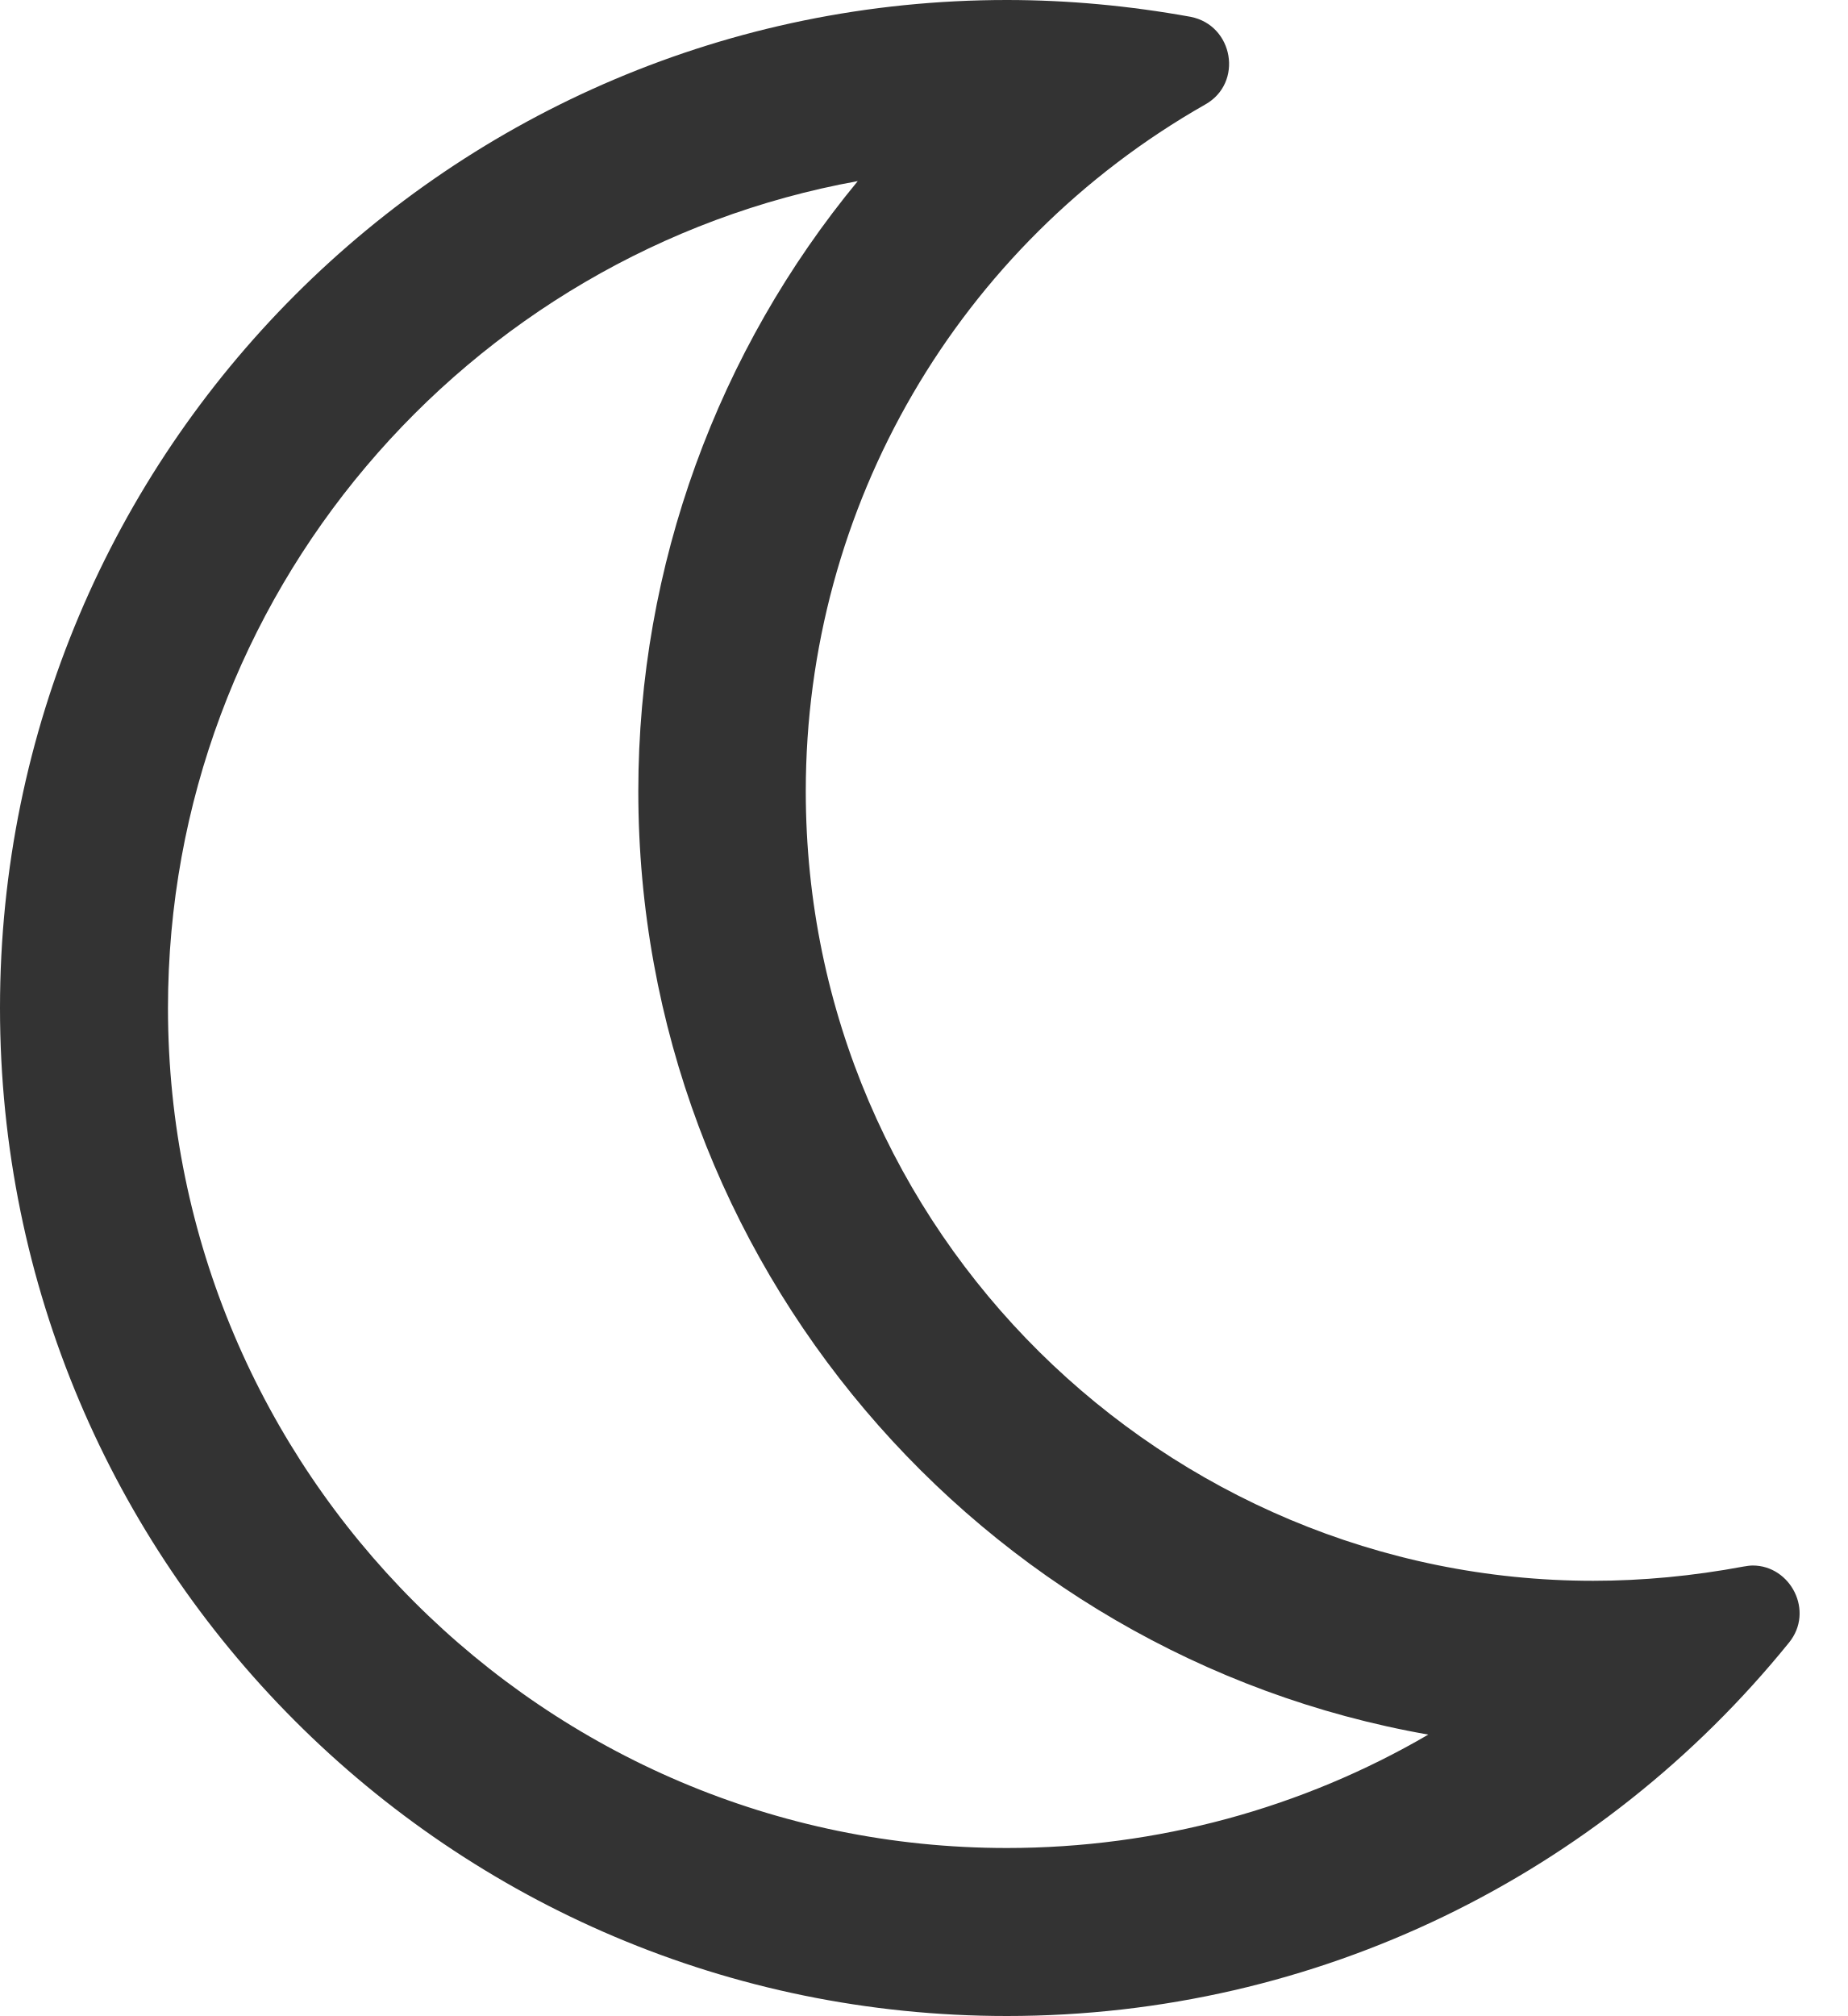
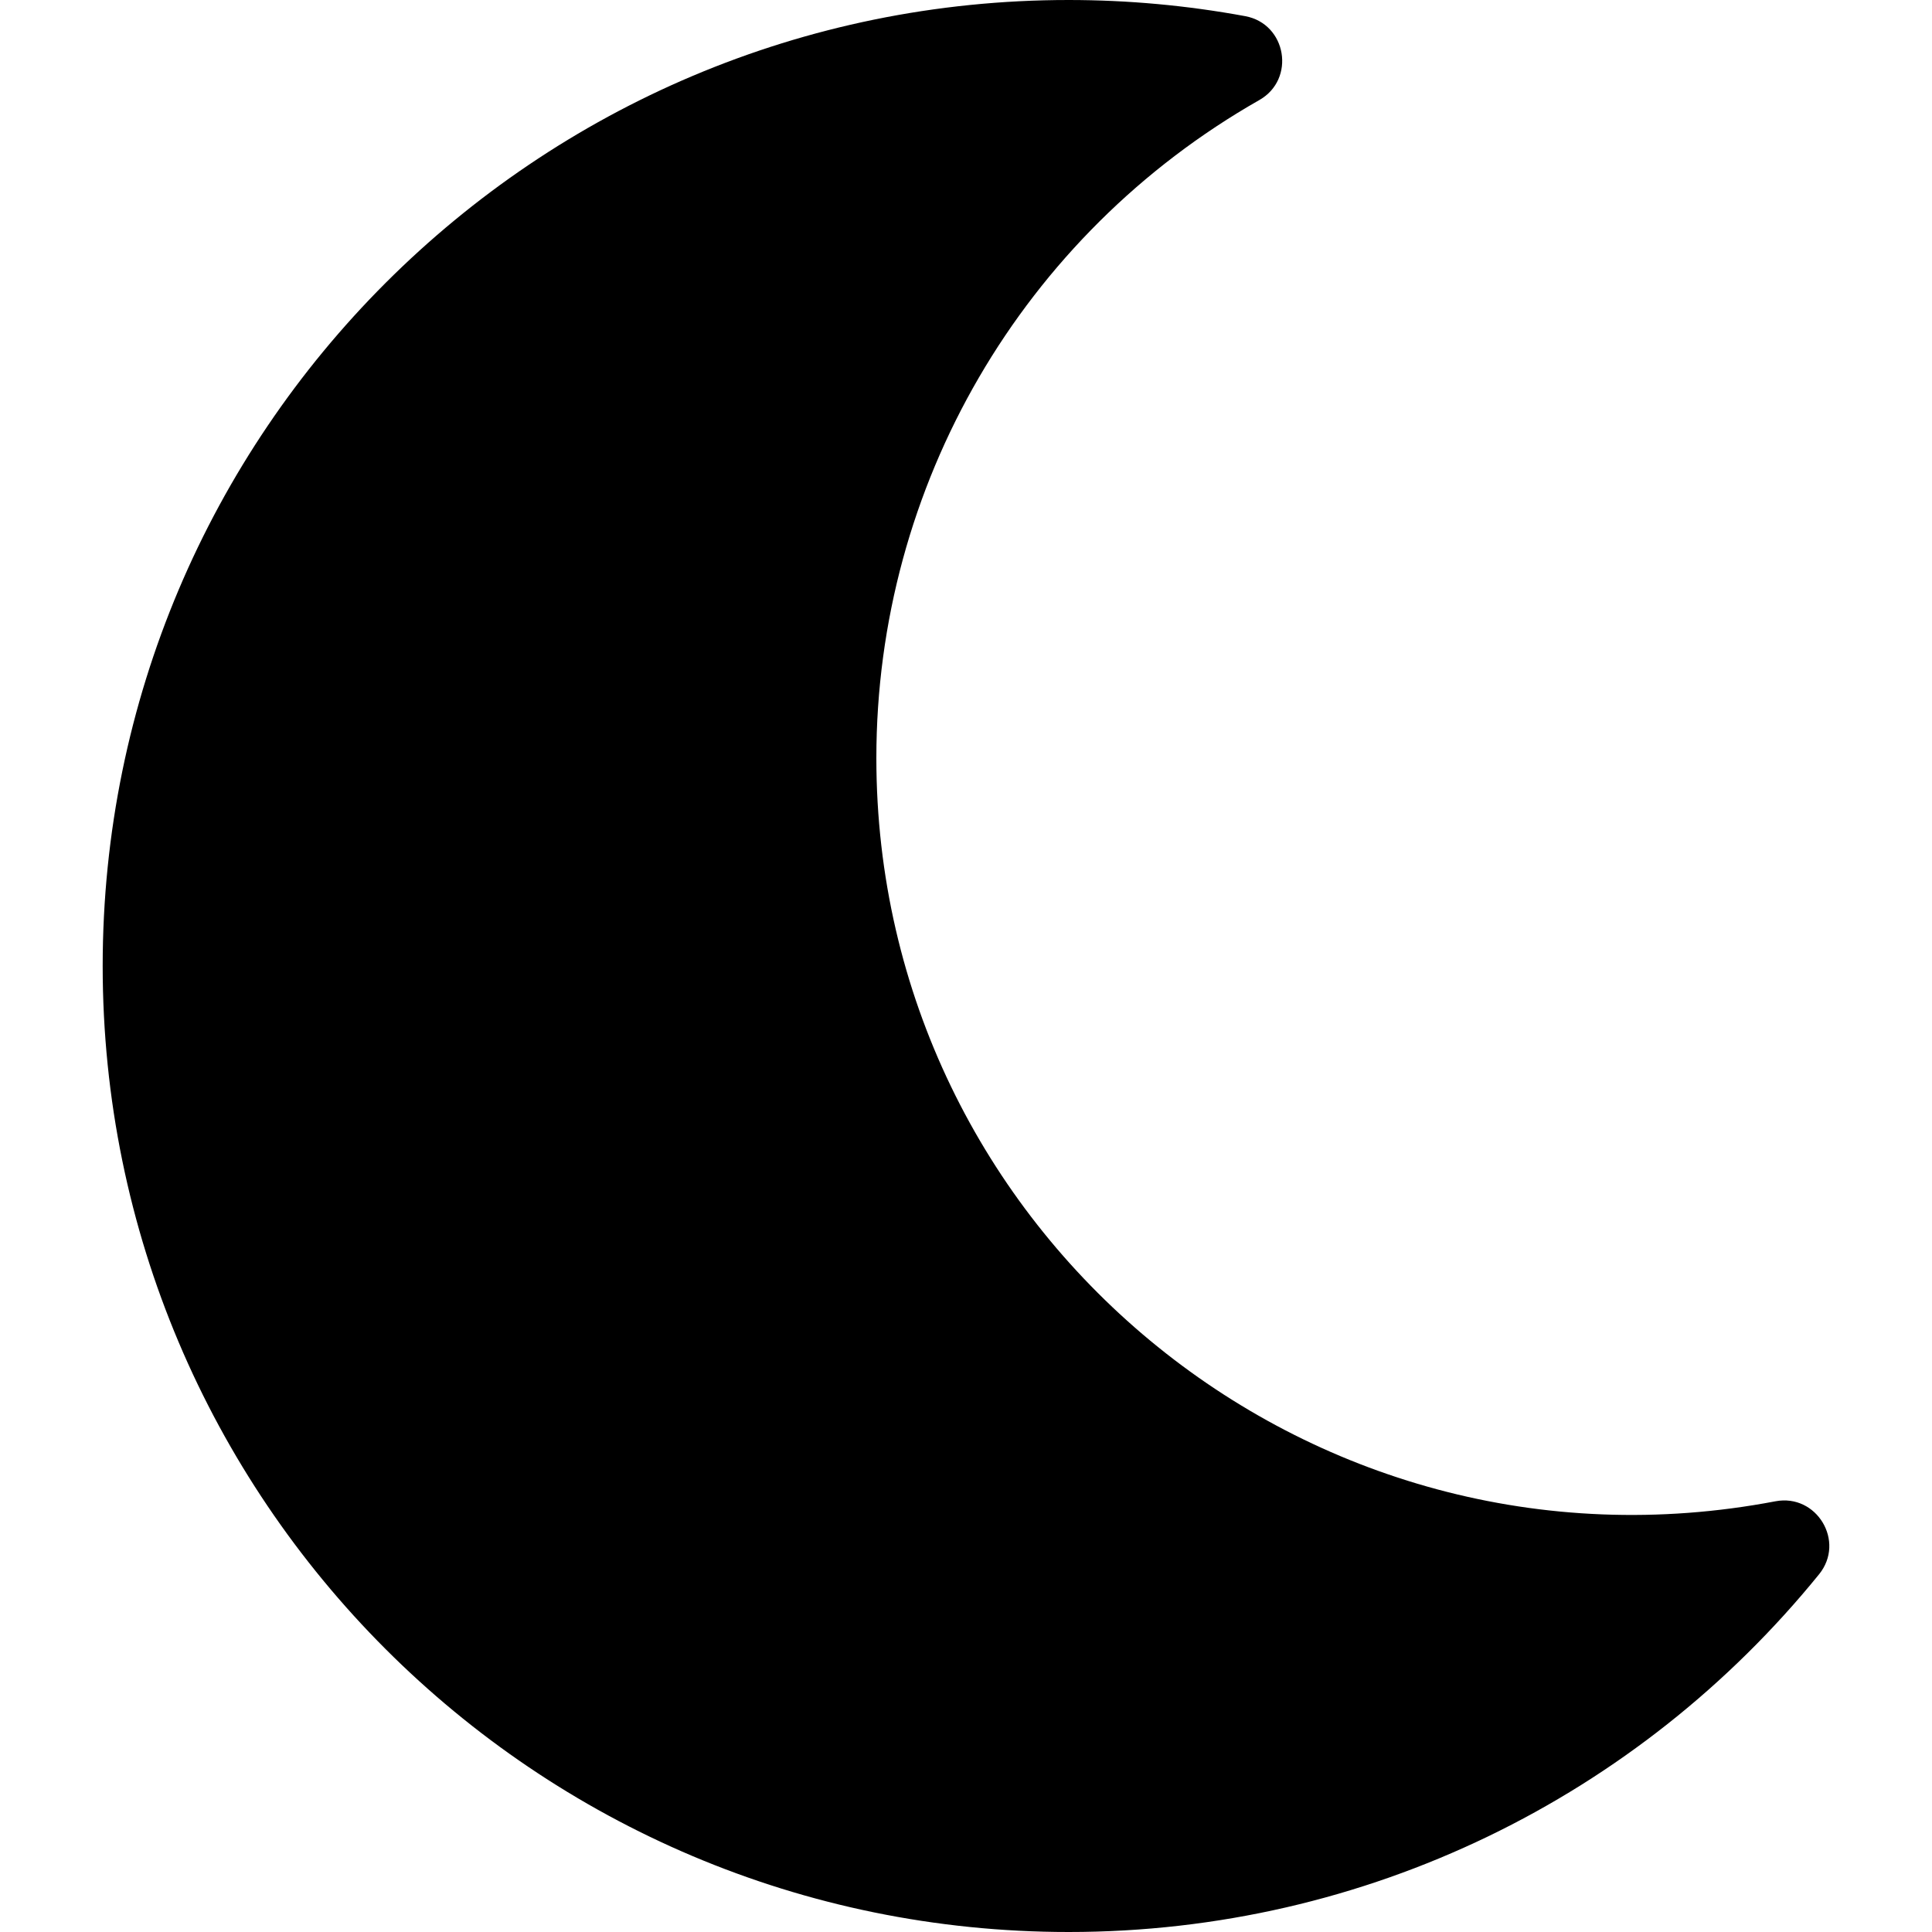
- <svg xmlns="http://www.w3.org/2000/svg" width="22" height="24" viewBox="0 0 22 24" fill="none">
-   <path d="M20.869 18.637C20.831 18.637 20.794 18.644 20.756 18.65C20.156 18.762 19.556 18.819 18.969 18.819C13.887 18.819 9.594 14.688 9.594 9.419C9.594 6.031 11.406 2.919 14.35 1.244C14.806 0.988 14.688 0.3 14.175 0.2C13.45 0.069 12.719 0 11.988 0C5.369 0 0 5.369 0 12C0 18.625 5.362 24 11.988 24C15.688 24 19.062 22.319 21.3 19.556C21.606 19.181 21.319 18.637 20.869 18.637ZM11.988 22C6.481 22 2 17.512 2 12C2 7.094 5.55 3 10.213 2.156C8.55 4.169 7.6 6.731 7.6 9.419C7.6 15.031 11.669 19.712 17.006 20.65C15.506 21.525 13.781 22 11.988 22Z" fill="#333333" />
+ <svg xmlns="http://www.w3.org/2000/svg" viewBox="0 0 512 512">
+   <path d="M283.211 512c78.962 0 151.079-35.925 198.857-94.792 7.068-8.708-.639-21.43-11.562-19.35-124.203 23.654-238.262-71.576-238.262-196.954 0-72.222 38.662-138.635 101.498-174.394 9.686-5.512 7.25-20.197-3.756-22.23A258.156 258.156 0 0 0 283.211 0c-141.309 0-256 114.511-256 256 0 141.309 114.511 256 256 256z" />
</svg>
